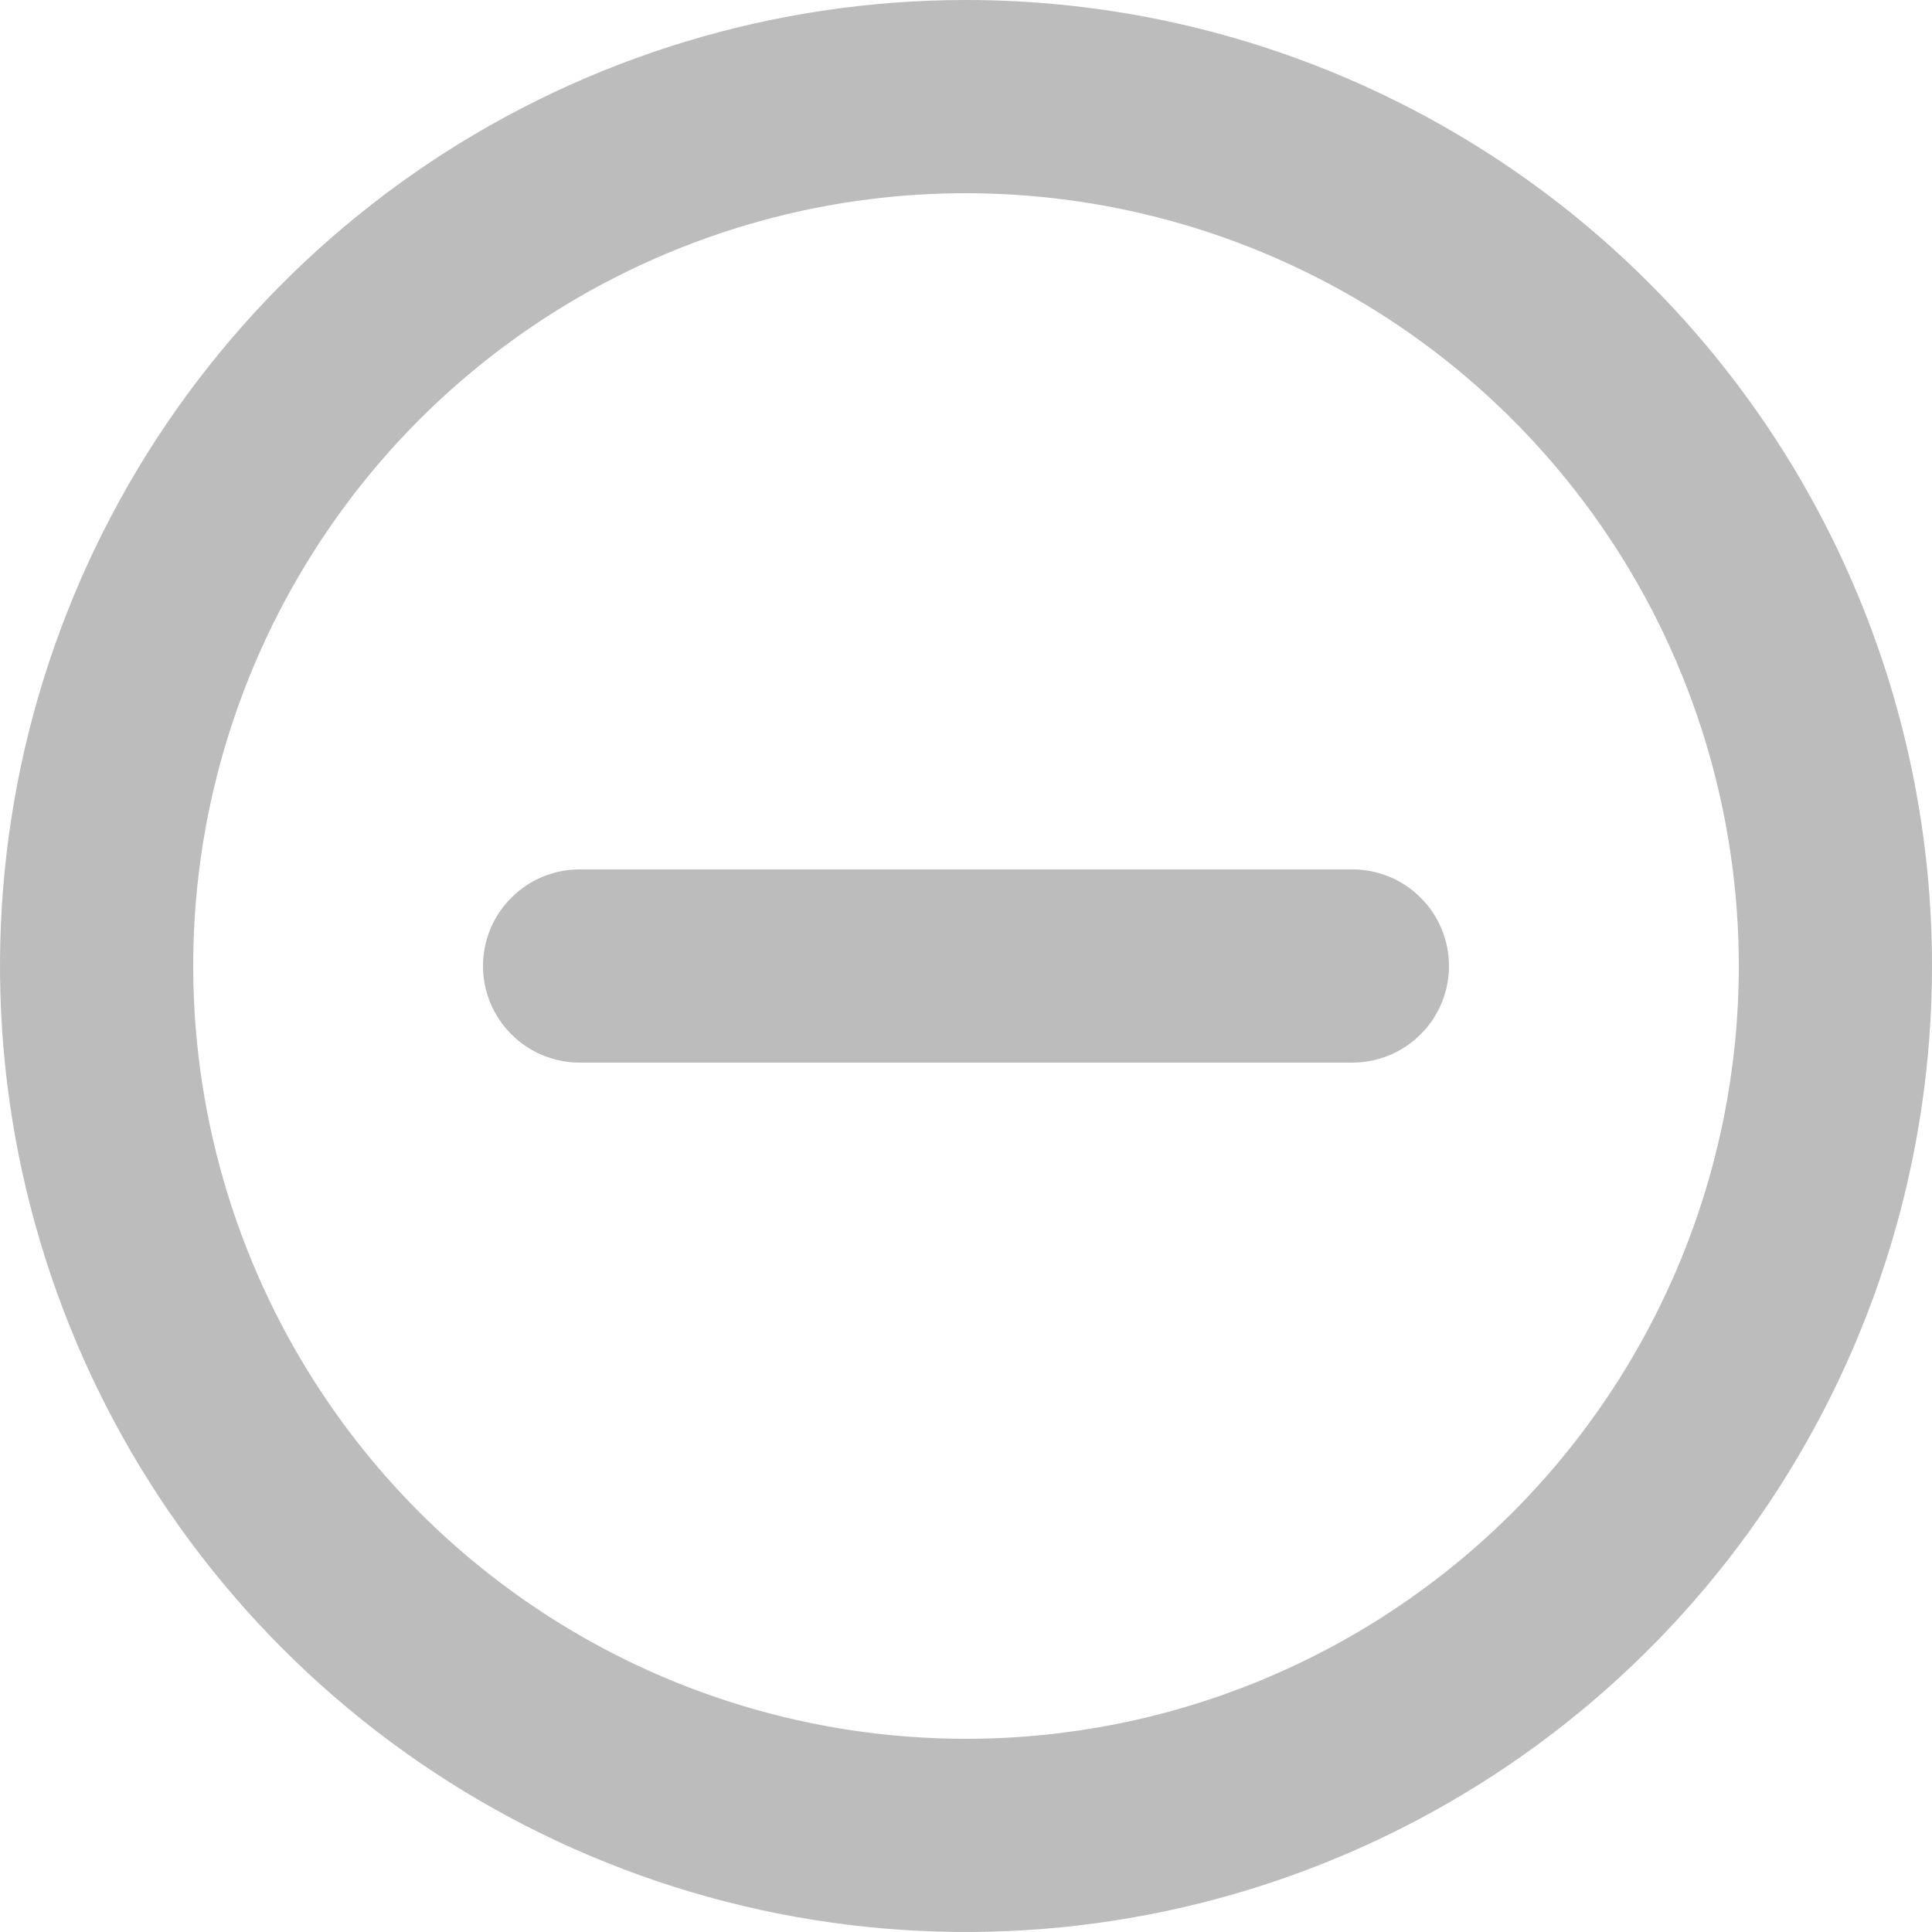
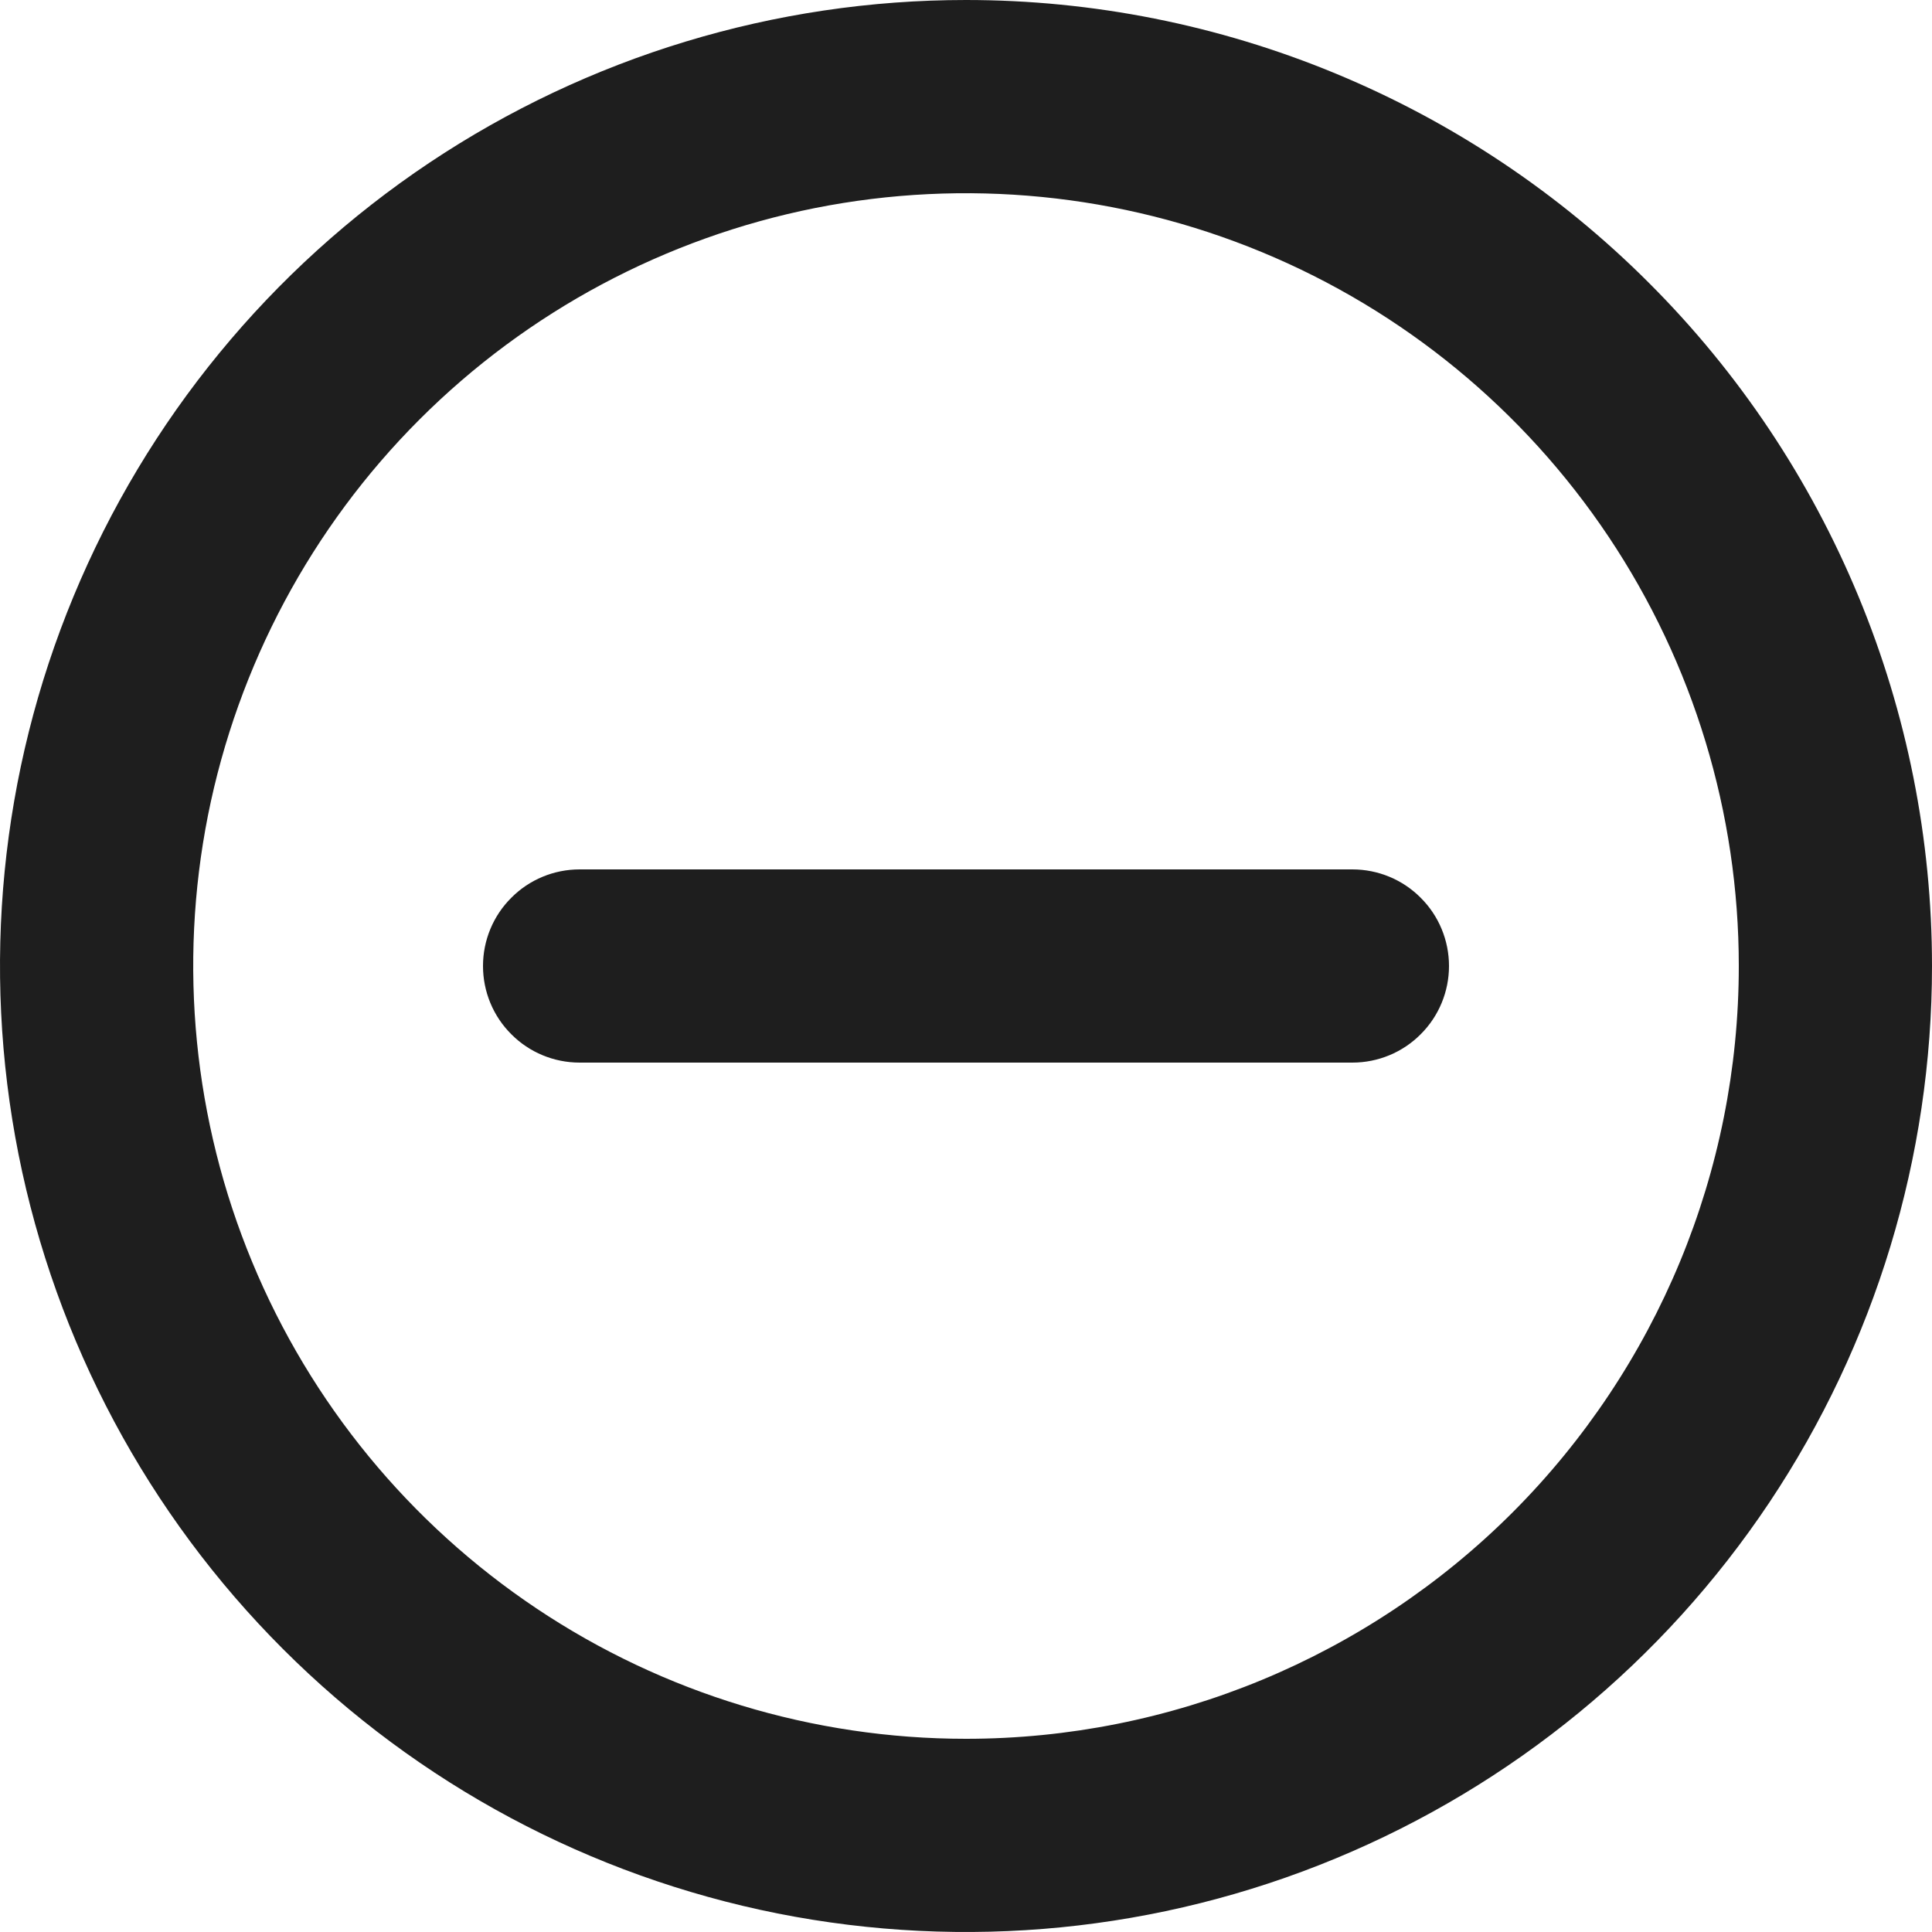
<svg xmlns="http://www.w3.org/2000/svg" width="15" height="15" viewBox="0 0 15 15" fill="none">
-   <path d="M7.5 0C6.017 0 4.567 0.44 3.333 1.264C2.1 2.088 1.139 3.259 0.571 4.63C0.003 6 -0.145 7.508 0.144 8.963C0.434 10.418 1.148 11.754 2.197 12.803C3.246 13.852 4.582 14.566 6.037 14.856C7.492 15.145 9 14.997 10.37 14.429C11.741 13.861 12.912 12.9 13.736 11.667C14.56 10.433 15 8.983 15 7.5C15 6.515 14.806 5.54 14.429 4.63C14.052 3.72 13.5 2.893 12.803 2.197C12.107 1.5 11.28 0.948 10.37 0.571C9.46 0.194 8.485 0 7.5 0ZM7.5 13.5C6.313 13.5 5.153 13.148 4.167 12.489C3.18 11.829 2.411 10.893 1.957 9.796C1.503 8.7 1.384 7.493 1.615 6.329C1.847 5.166 2.418 4.096 3.257 3.257C4.096 2.418 5.166 1.847 6.329 1.615C7.493 1.384 8.7 1.503 9.796 1.957C10.893 2.411 11.829 3.18 12.489 4.167C13.148 5.153 13.5 6.313 13.5 7.5C13.5 9.091 12.868 10.617 11.743 11.743C10.617 12.868 9.091 13.5 7.5 13.5ZM10.5 6.75H4.5C4.301 6.75 4.11 6.829 3.97 6.97C3.829 7.11 3.75 7.301 3.75 7.5C3.75 7.699 3.829 7.89 3.97 8.03C4.11 8.171 4.301 8.25 4.5 8.25H10.5C10.699 8.25 10.89 8.171 11.03 8.03C11.171 7.89 11.25 7.699 11.25 7.5C11.25 7.301 11.171 7.11 11.03 6.97C10.89 6.829 10.699 6.75 10.5 6.75Z" fill="#1E1E1E" fill-opacity="0.3" />
+   <path d="M7.5 0C6.017 0 4.567 0.44 3.333 1.264C2.1 2.088 1.139 3.259 0.571 4.63C0.003 6 -0.145 7.508 0.144 8.963C0.434 10.418 1.148 11.754 2.197 12.803C3.246 13.852 4.582 14.566 6.037 14.856C7.492 15.145 9 14.997 10.37 14.429C11.741 13.861 12.912 12.9 13.736 11.667C14.56 10.433 15 8.983 15 7.5C15 6.515 14.806 5.54 14.429 4.63C14.052 3.72 13.5 2.893 12.803 2.197C12.107 1.5 11.28 0.948 10.37 0.571C9.46 0.194 8.485 0 7.5 0ZM7.5 13.5C6.313 13.5 5.153 13.148 4.167 12.489C3.18 11.829 2.411 10.893 1.957 9.796C1.503 8.7 1.384 7.493 1.615 6.329C1.847 5.166 2.418 4.096 3.257 3.257C4.096 2.418 5.166 1.847 6.329 1.615C7.493 1.384 8.7 1.503 9.796 1.957C10.893 2.411 11.829 3.18 12.489 4.167C13.148 5.153 13.5 6.313 13.5 7.5C13.5 9.091 12.868 10.617 11.743 11.743C10.617 12.868 9.091 13.5 7.5 13.5ZM10.5 6.75H4.5C4.301 6.75 4.11 6.829 3.97 6.97C3.829 7.11 3.75 7.301 3.75 7.5C3.75 7.699 3.829 7.89 3.97 8.03C4.11 8.171 4.301 8.25 4.5 8.25H10.5C10.699 8.25 10.89 8.171 11.03 8.03C11.171 7.89 11.25 7.699 11.25 7.5C11.25 7.301 11.171 7.11 11.03 6.97C10.89 6.829 10.699 6.75 10.5 6.75Z" fill="#1E1E1E" />
</svg>
